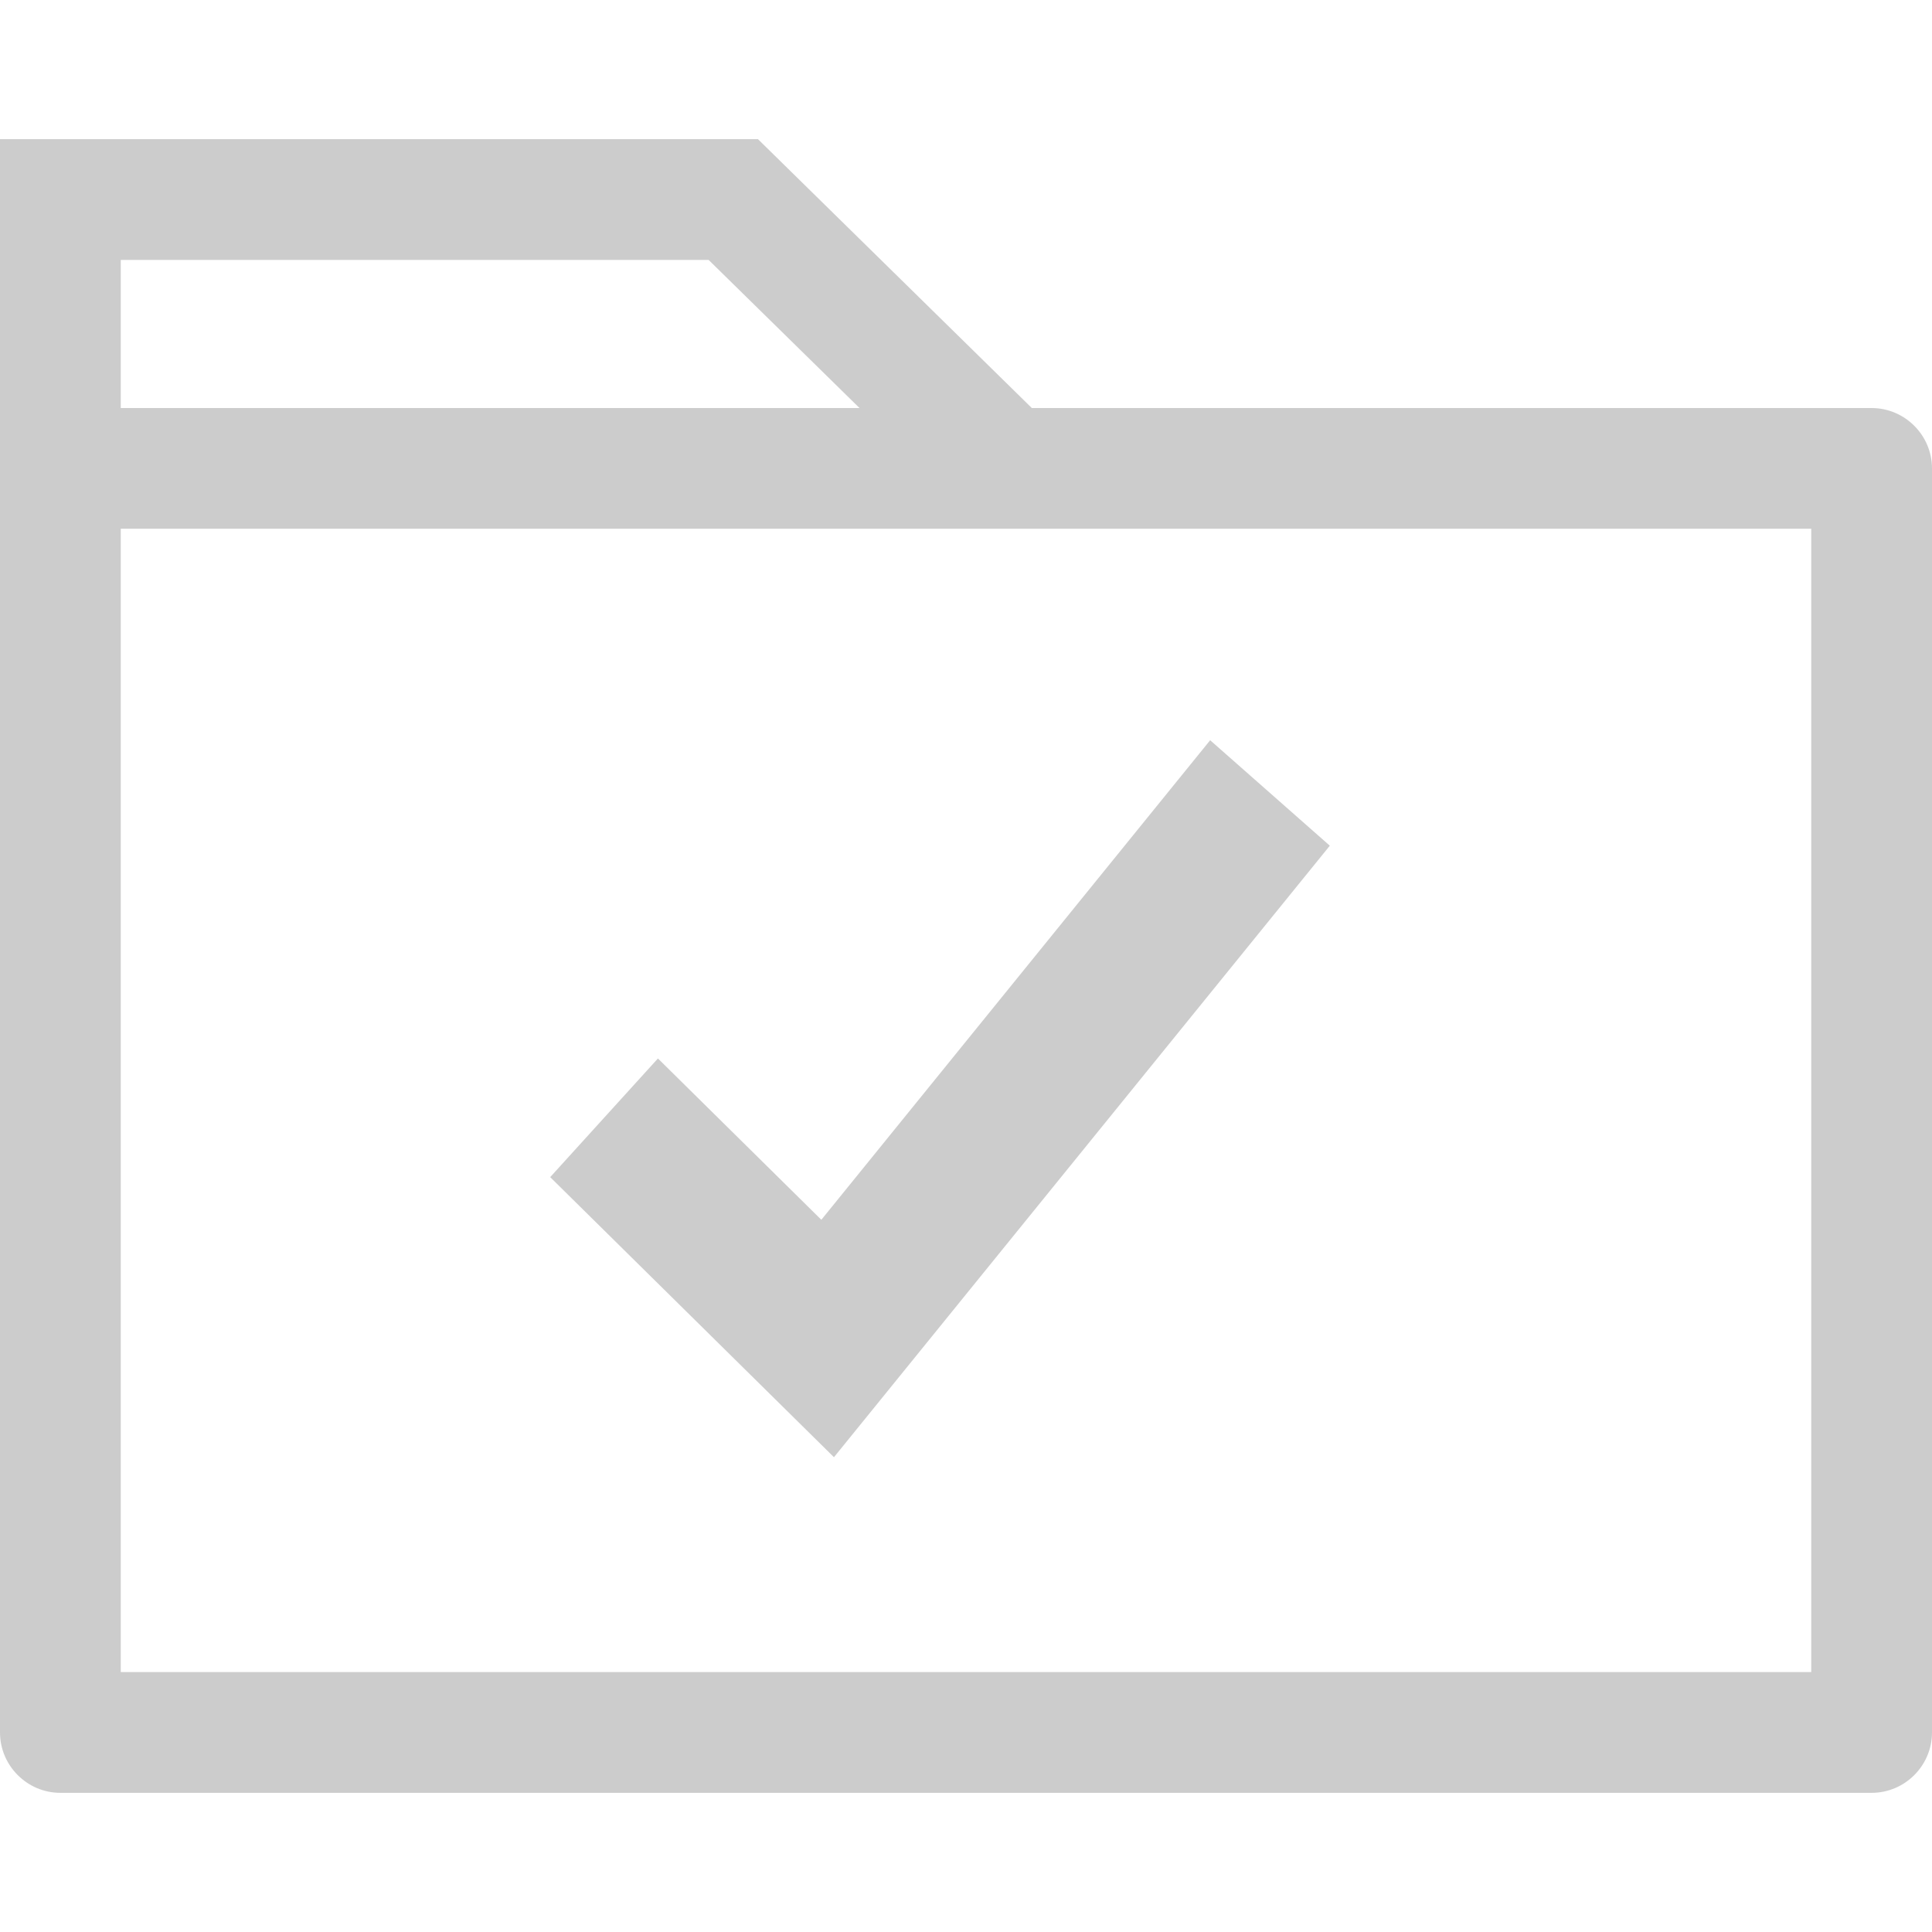
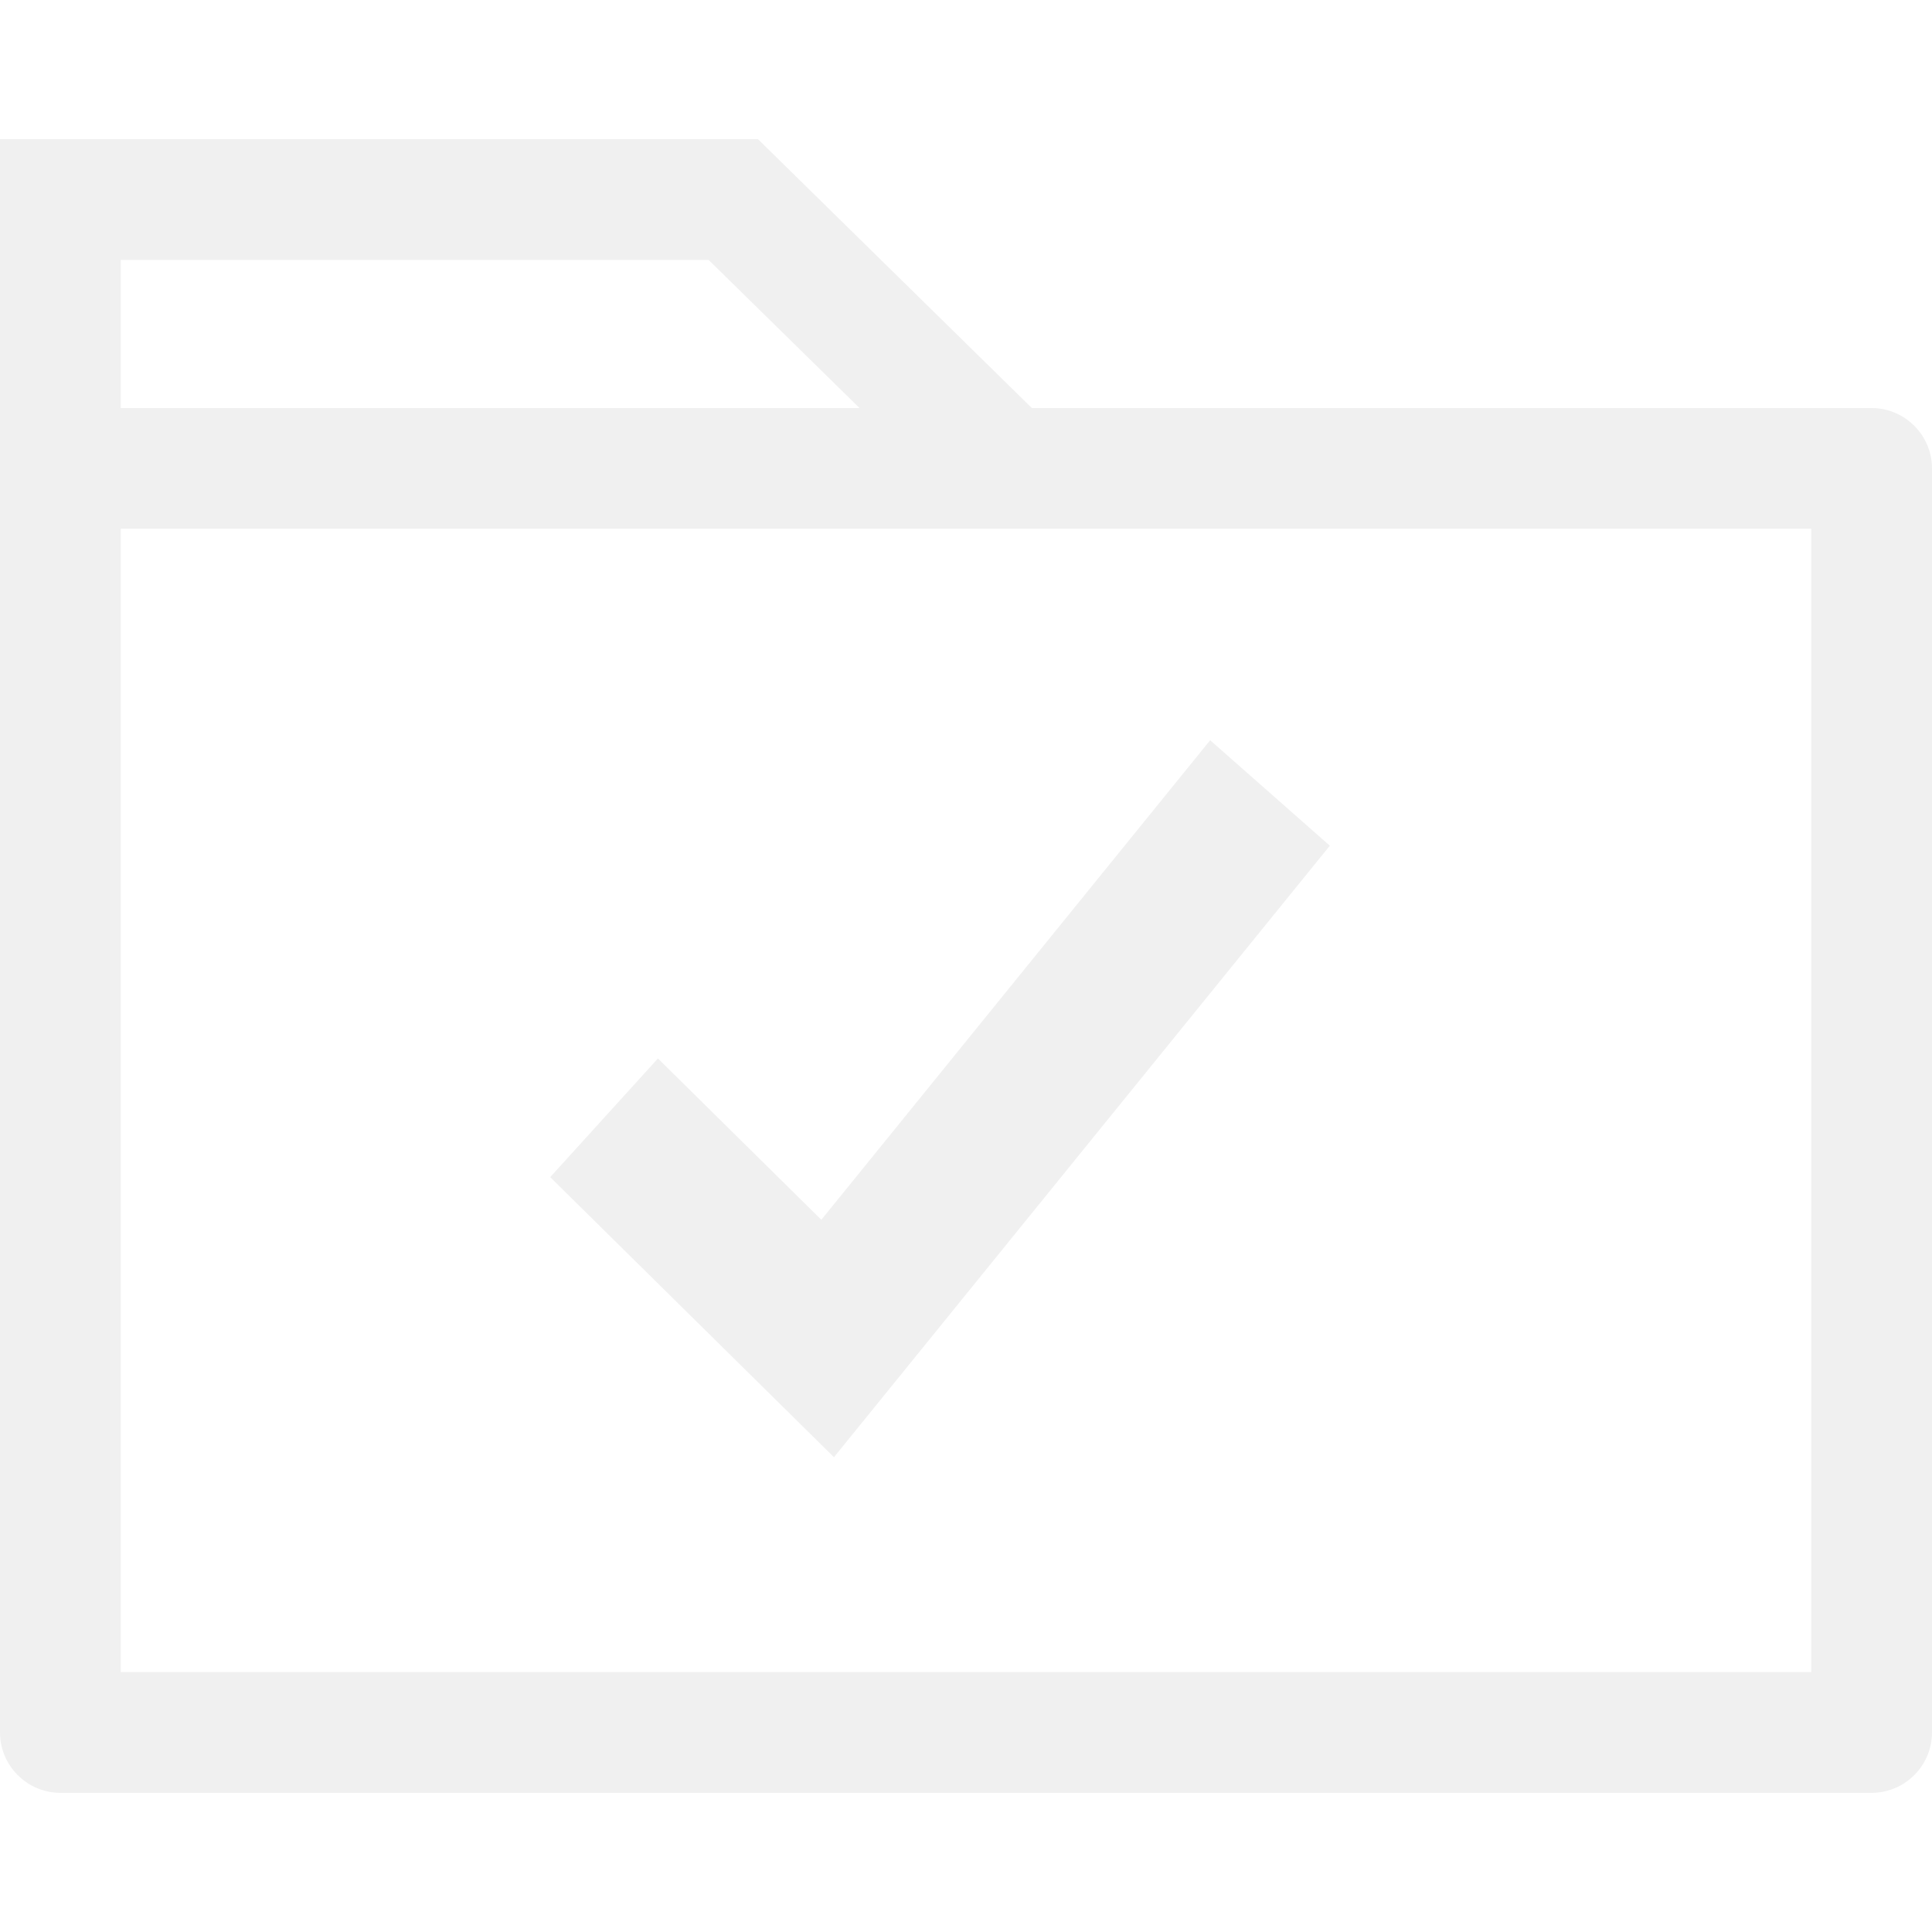
- <svg xmlns="http://www.w3.org/2000/svg" fill="#cccccc" height="800px" width="800px" version="1.1" id="Layer_1" viewBox="0 0 512 512" xml:space="preserve">
+ <svg xmlns="http://www.w3.org/2000/svg" fill="#f0f0f0" height="800px" width="800px" version="1.1" id="Layer_1" viewBox="0 0 512 512" xml:space="preserve">
  <g>
    <g>
-       <path d="M496,108.136H273.448L200.872,36.88H0v87.248c0,0,0,0,0,0.008V459.12c0,8.8,7.2,16,16,16h480c8.8,0,16-7.2,16-16V124.136    C512,115.336,504.8,108.136,496,108.136z M32,68.88h155.792l39.992,39.256H32V68.88z M480,443.12H32V159.624v-19.496h448V443.12z" fill="#cccccc" />
+       <path d="M496,108.136H273.448L200.872,36.88H0v87.248c0,0,0,0,0,0.008V459.12c0,8.8,7.2,16,16,16h480c8.8,0,16-7.2,16-16V124.136    C512,115.336,504.8,108.136,496,108.136z M32,68.88h155.792l39.992,39.256H32V68.88z M480,443.12H32V159.624v-19.496h448V443.12z" fill="#f0f0f0" />
    </g>
  </g>
  <g>
    <g>
-       <polygon points="320.704,196.168 217.664,323.256 174.36,280.504 145.808,311.952 221.008,386.176 352.416,224.12   " fill="#cccccc" />
+       <polygon points="320.704,196.168 217.664,323.256 174.36,280.504 145.808,311.952 221.008,386.176 352.416,224.12   " fill="#f0f0f0" />
    </g>
  </g>
</svg>
